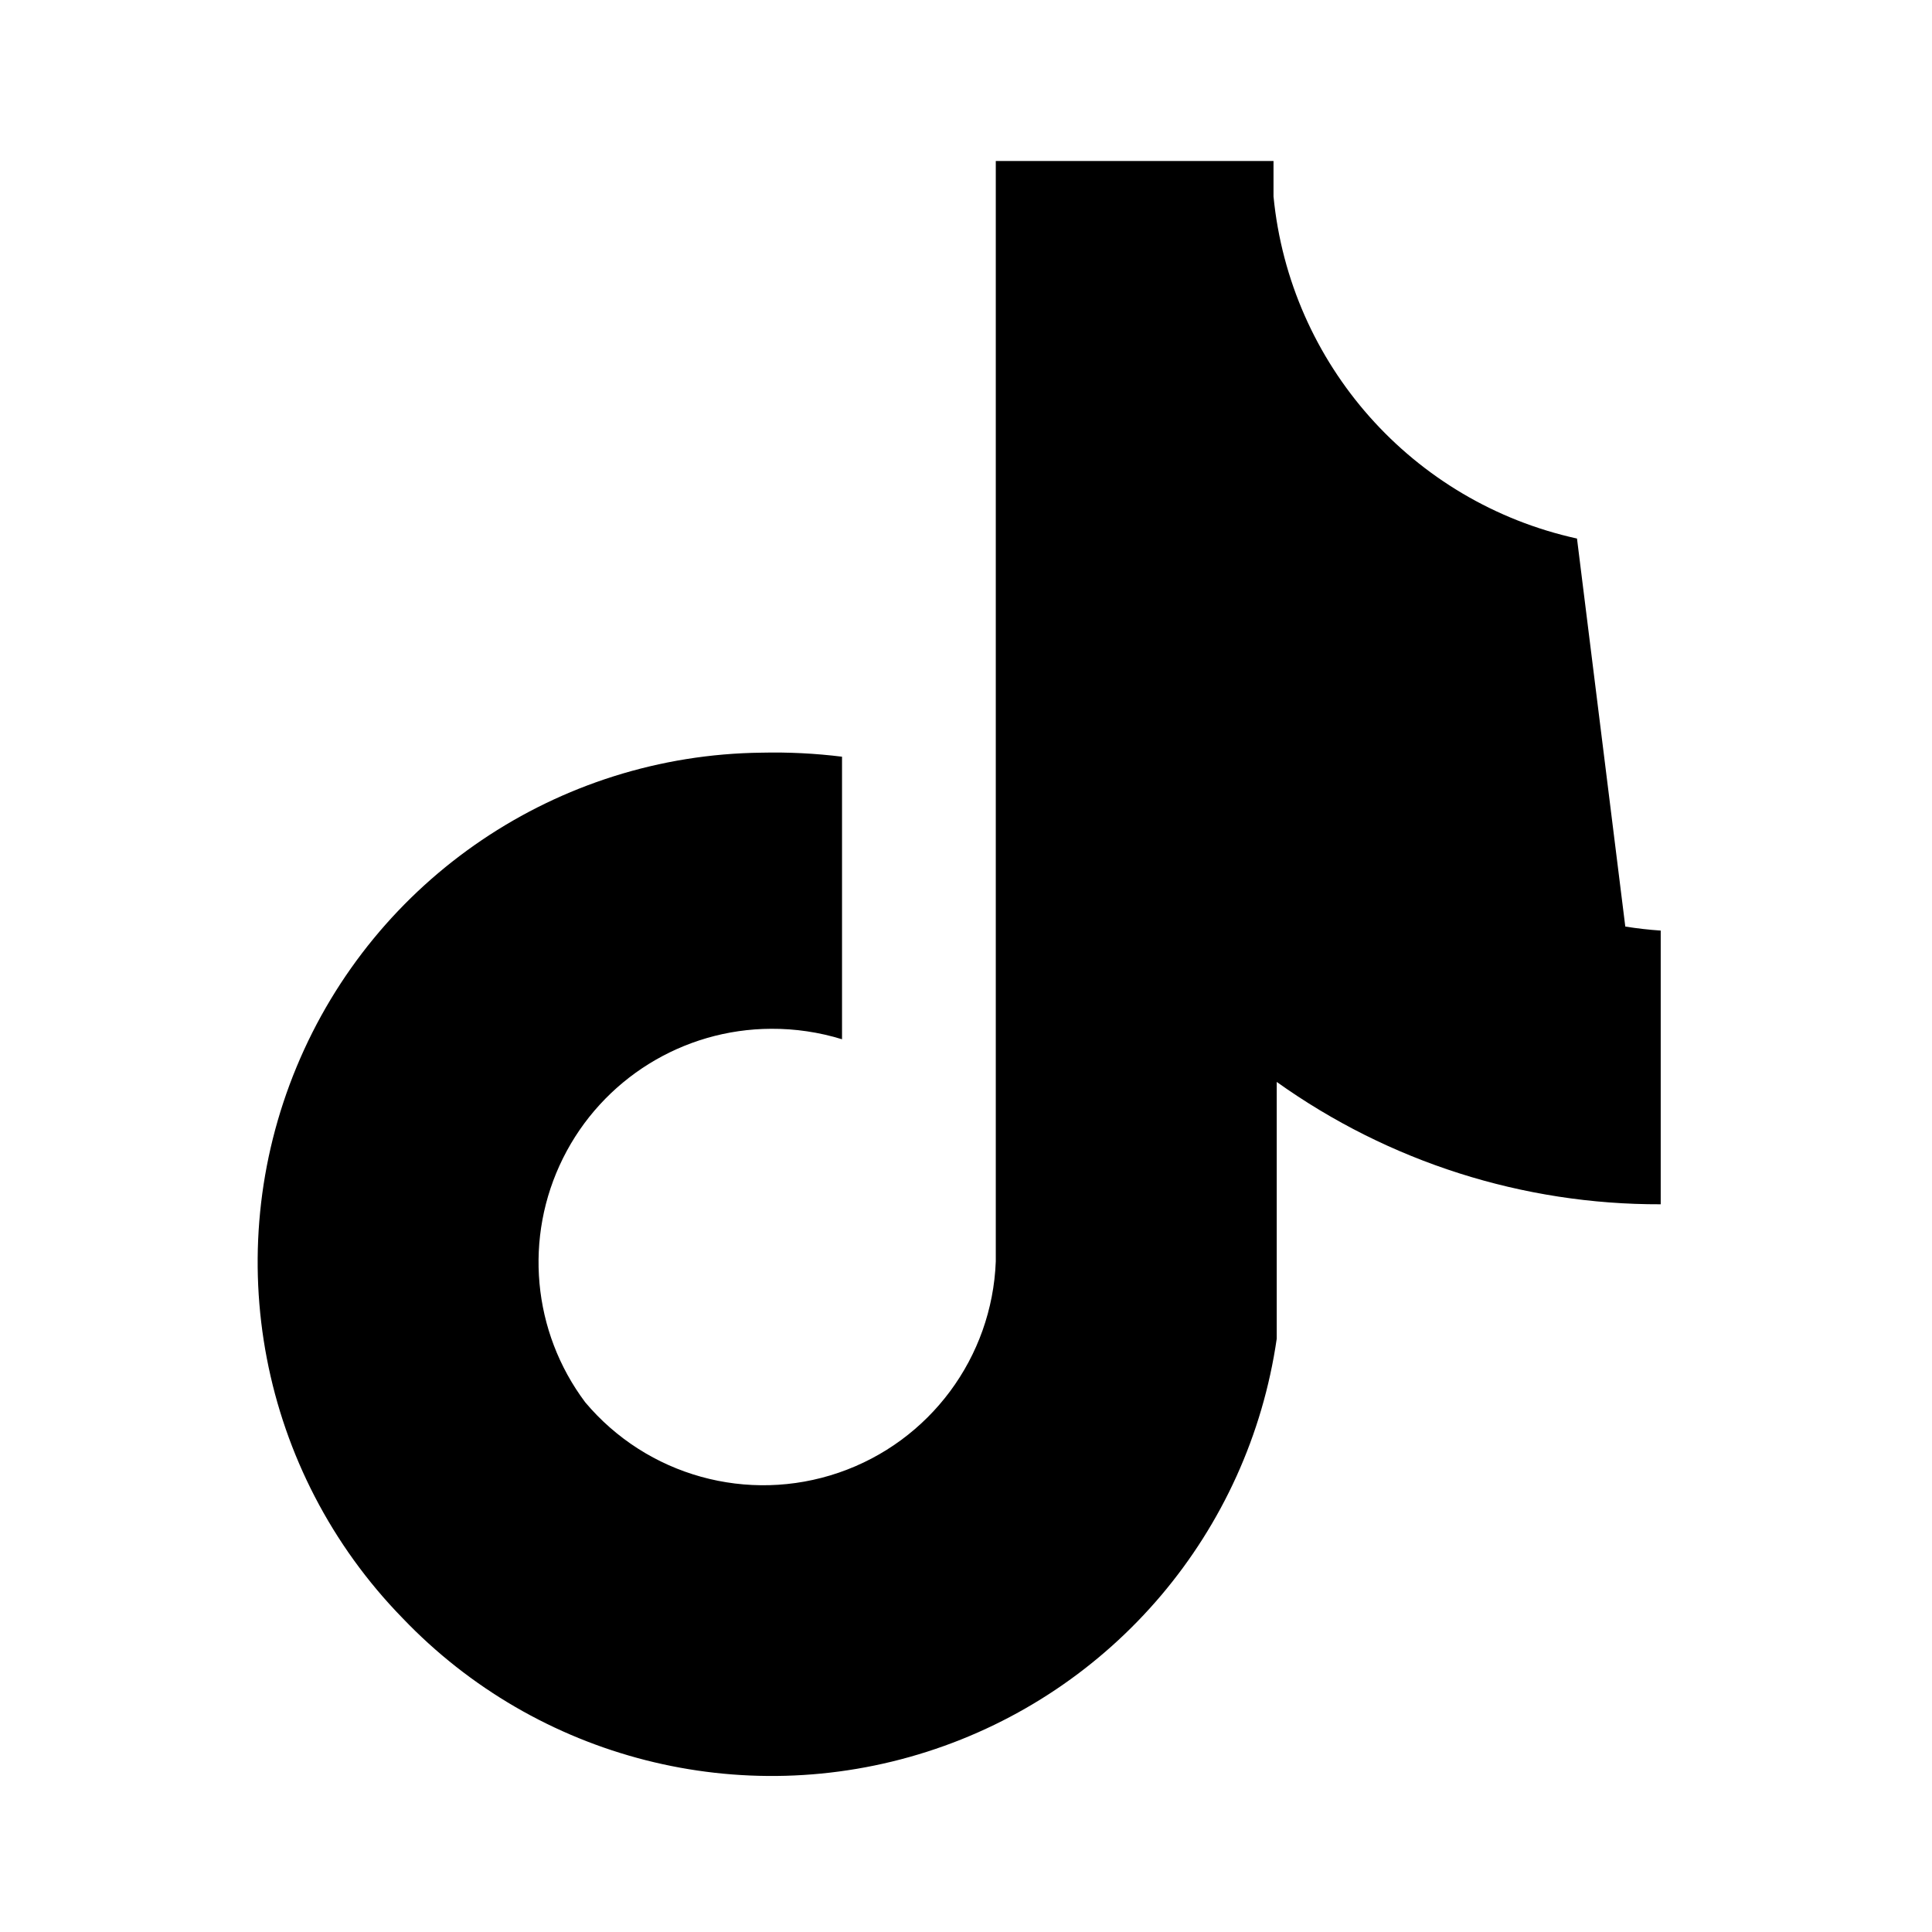
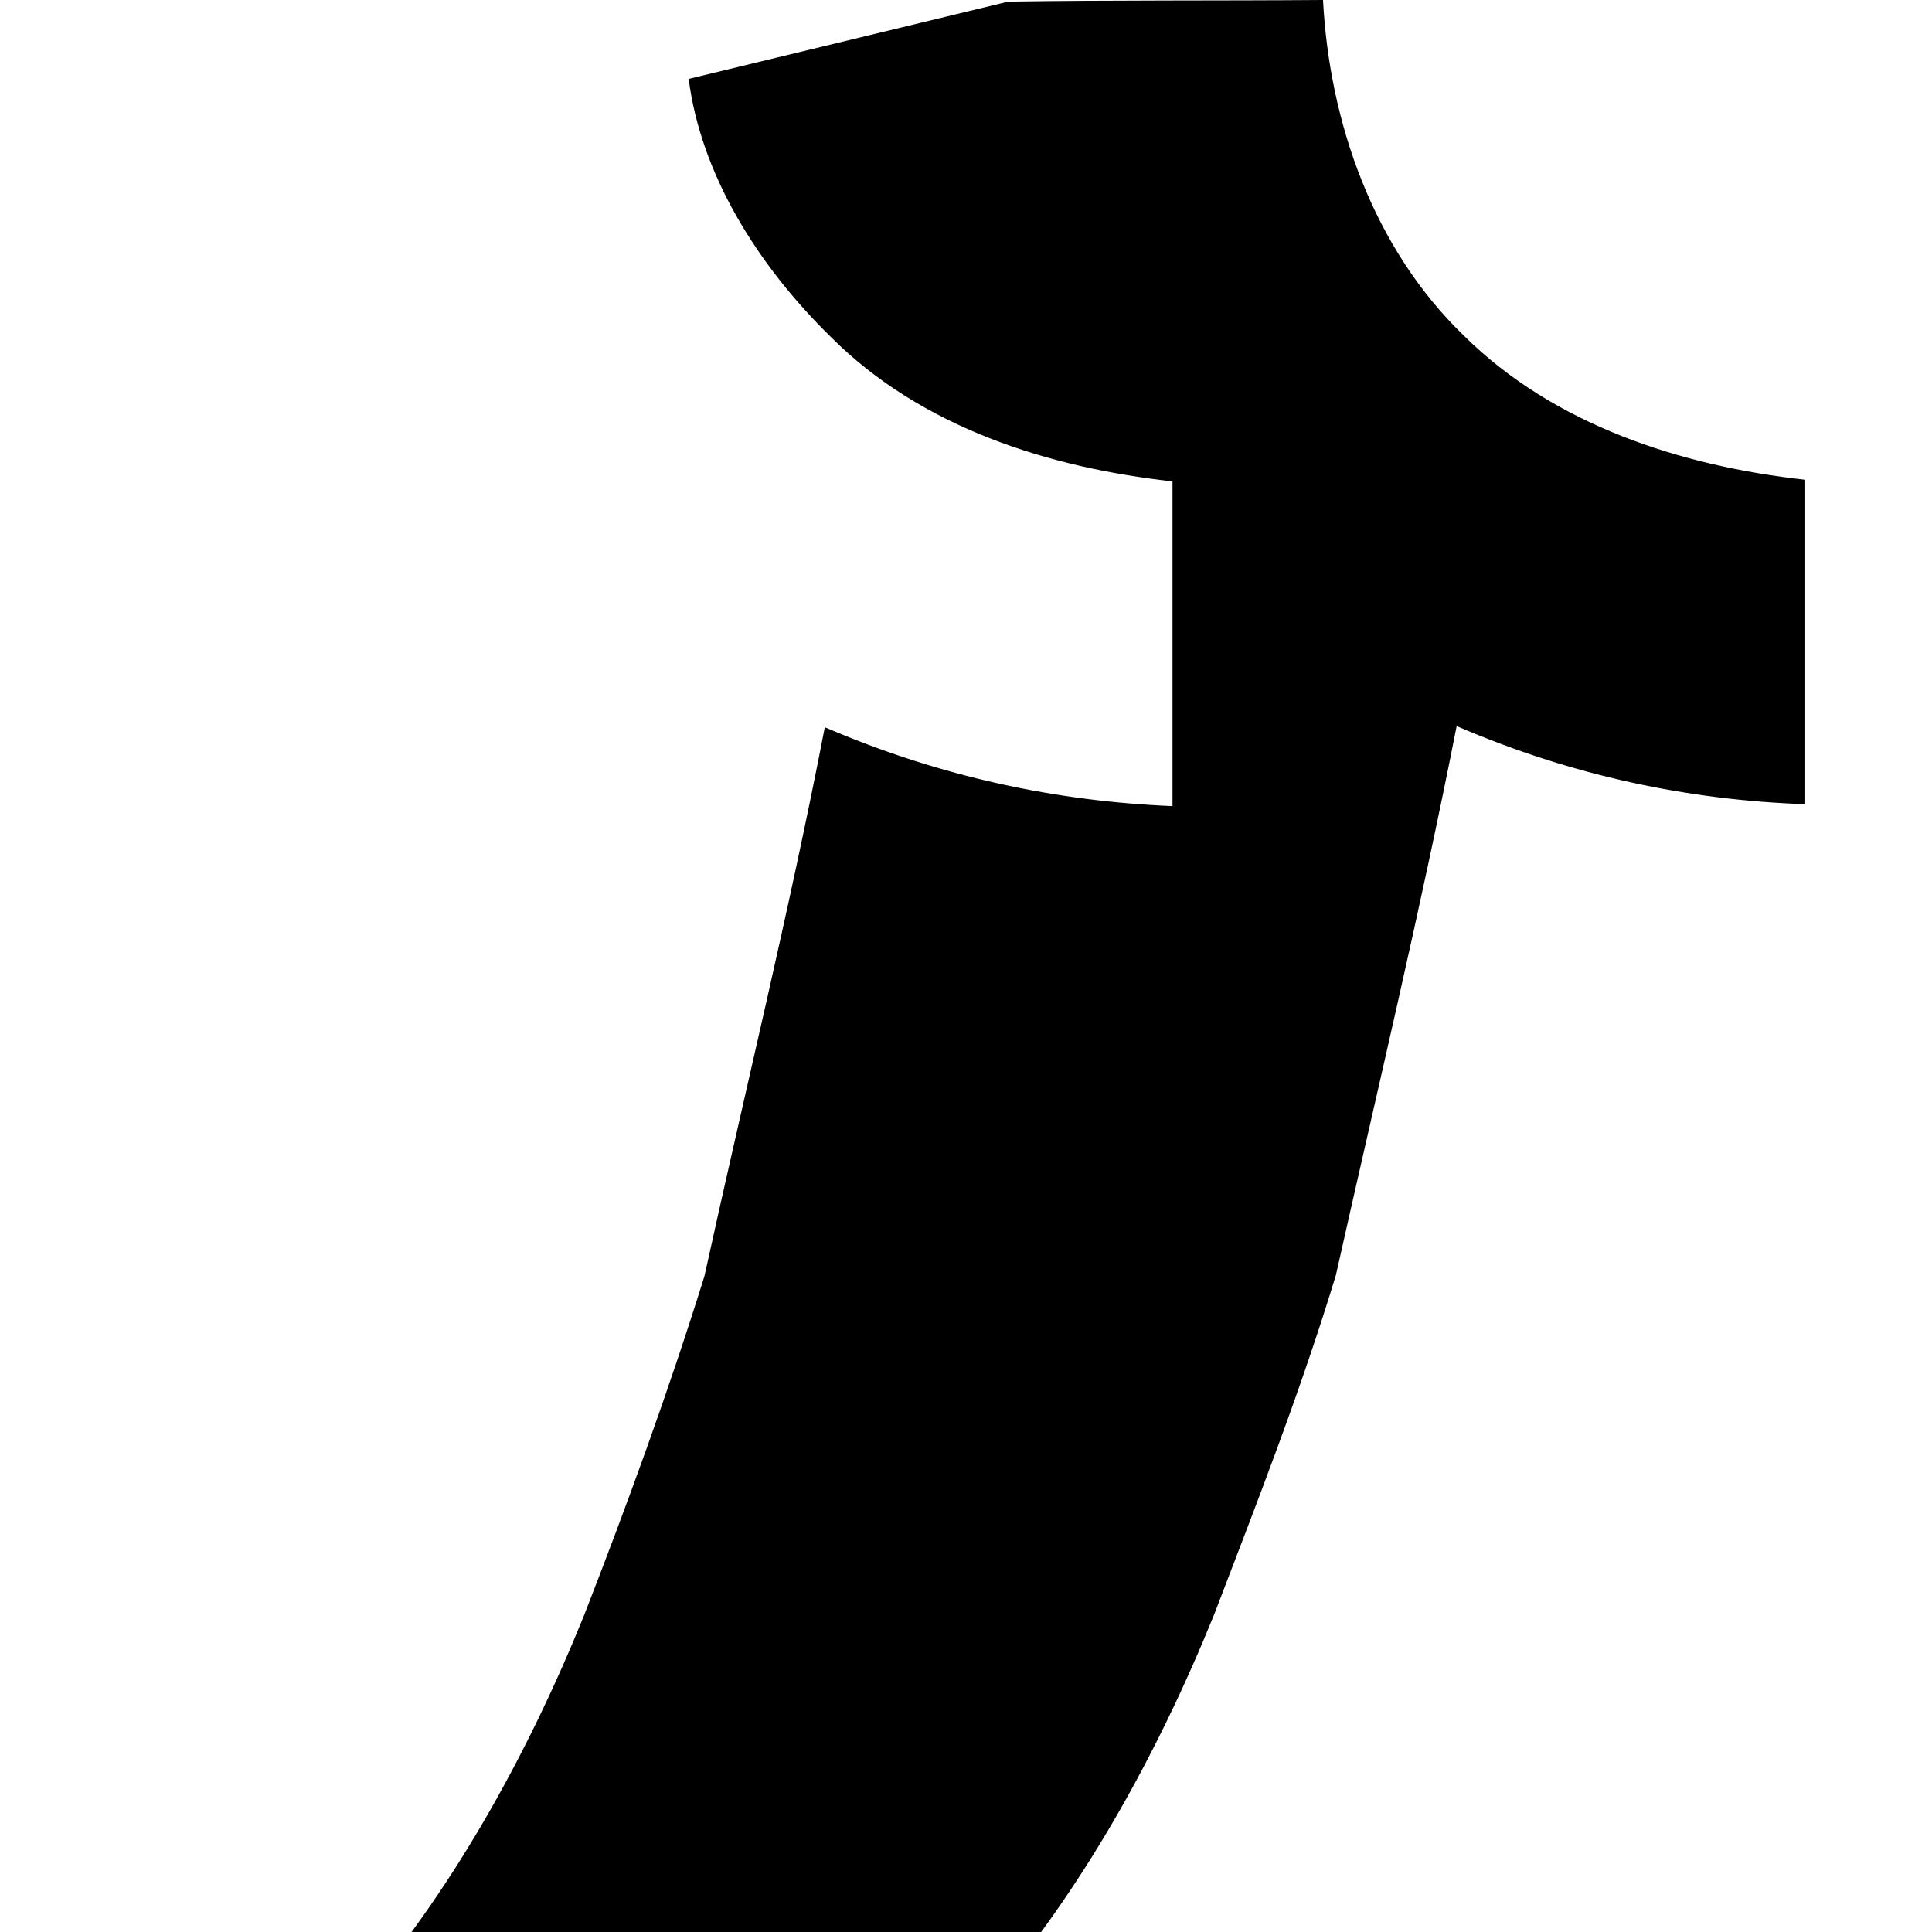
<svg xmlns="http://www.w3.org/2000/svg" width="24" height="24" viewBox="0 0 24 24" fill="currentColor">
-   <path d="M19.59 6.69a4.83 4.83 0 0 1-3.77-4.25V2h-3.45v13.67a2.89 2.89 0 0 1-5.1 1.75 2.9 2.9 0 0 1 2.31-4.64 2.93 2.93 0 0 1 .88.13V9.4a6.84 6.84 0 0 0-1-.05A6.33 6.33 0 0 0 5 20.1a6.34 6.34 0 0 0 10.86-3.47v-3.19a8.16 8.16 0 0 0 4.77 1.52v-3.4a4.85 4.85 0 0 1-.44-.05z" />
+   <path d="M12.525.02c1.31-.02 2.61-.01 3.91-.02.08 1.53.63 3.09 1.75 4.17 1.12 1.11 2.7 1.62 4.24 1.79v4.03c-1.44-.05-2.89-.35-4.33-.97-.45 2.29-.99 4.54-1.5 6.82-.44 1.45-.99 2.85-1.51 4.21-1.42 3.51-3.8 6.85-7.44 7.9-1.26.4-2.6.523-3.92.523-1.31 0-2.653-.122-3.905-.523 3.641-1.05 6.016-4.379 7.434-7.88.53-1.36 1.046-2.77 1.497-4.218.5-2.281 1.053-4.53 1.495-6.818 1.443.62 2.882.92 4.319.98V5.98c-1.54-.17-3.12-.67-4.24-1.79-.93-.91-1.62-2.04-1.77-3.21z" />
</svg>
